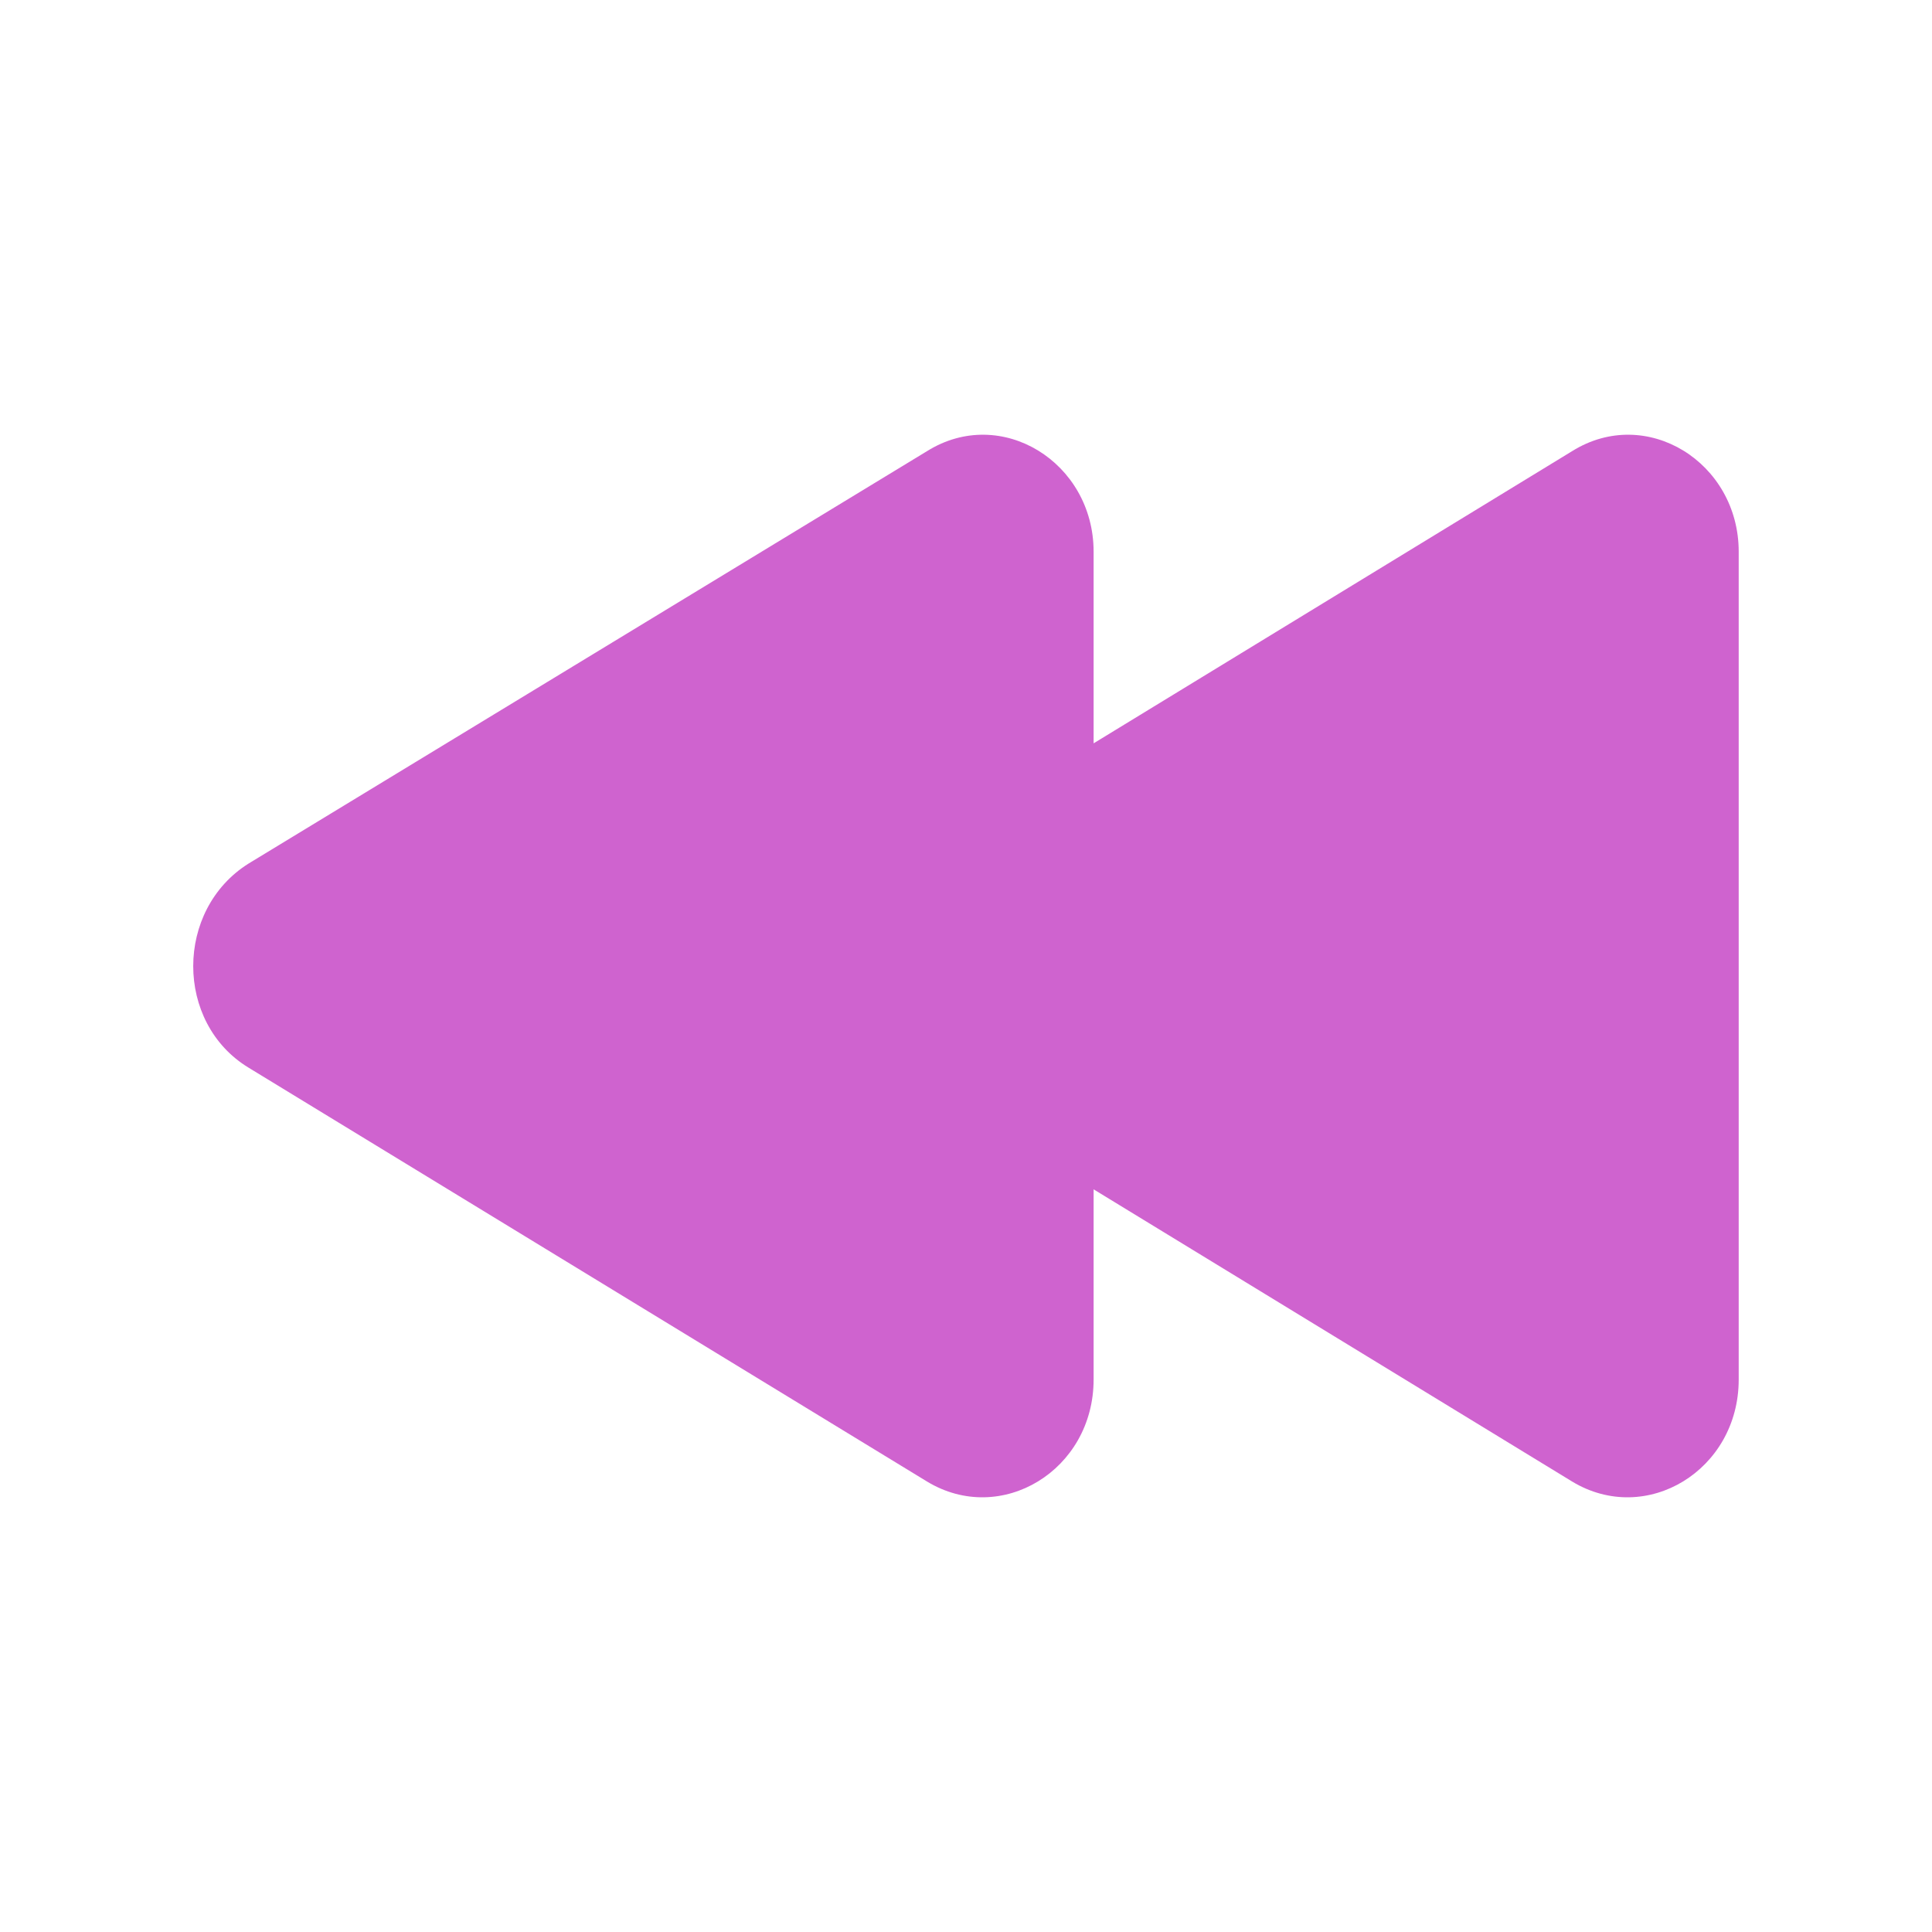
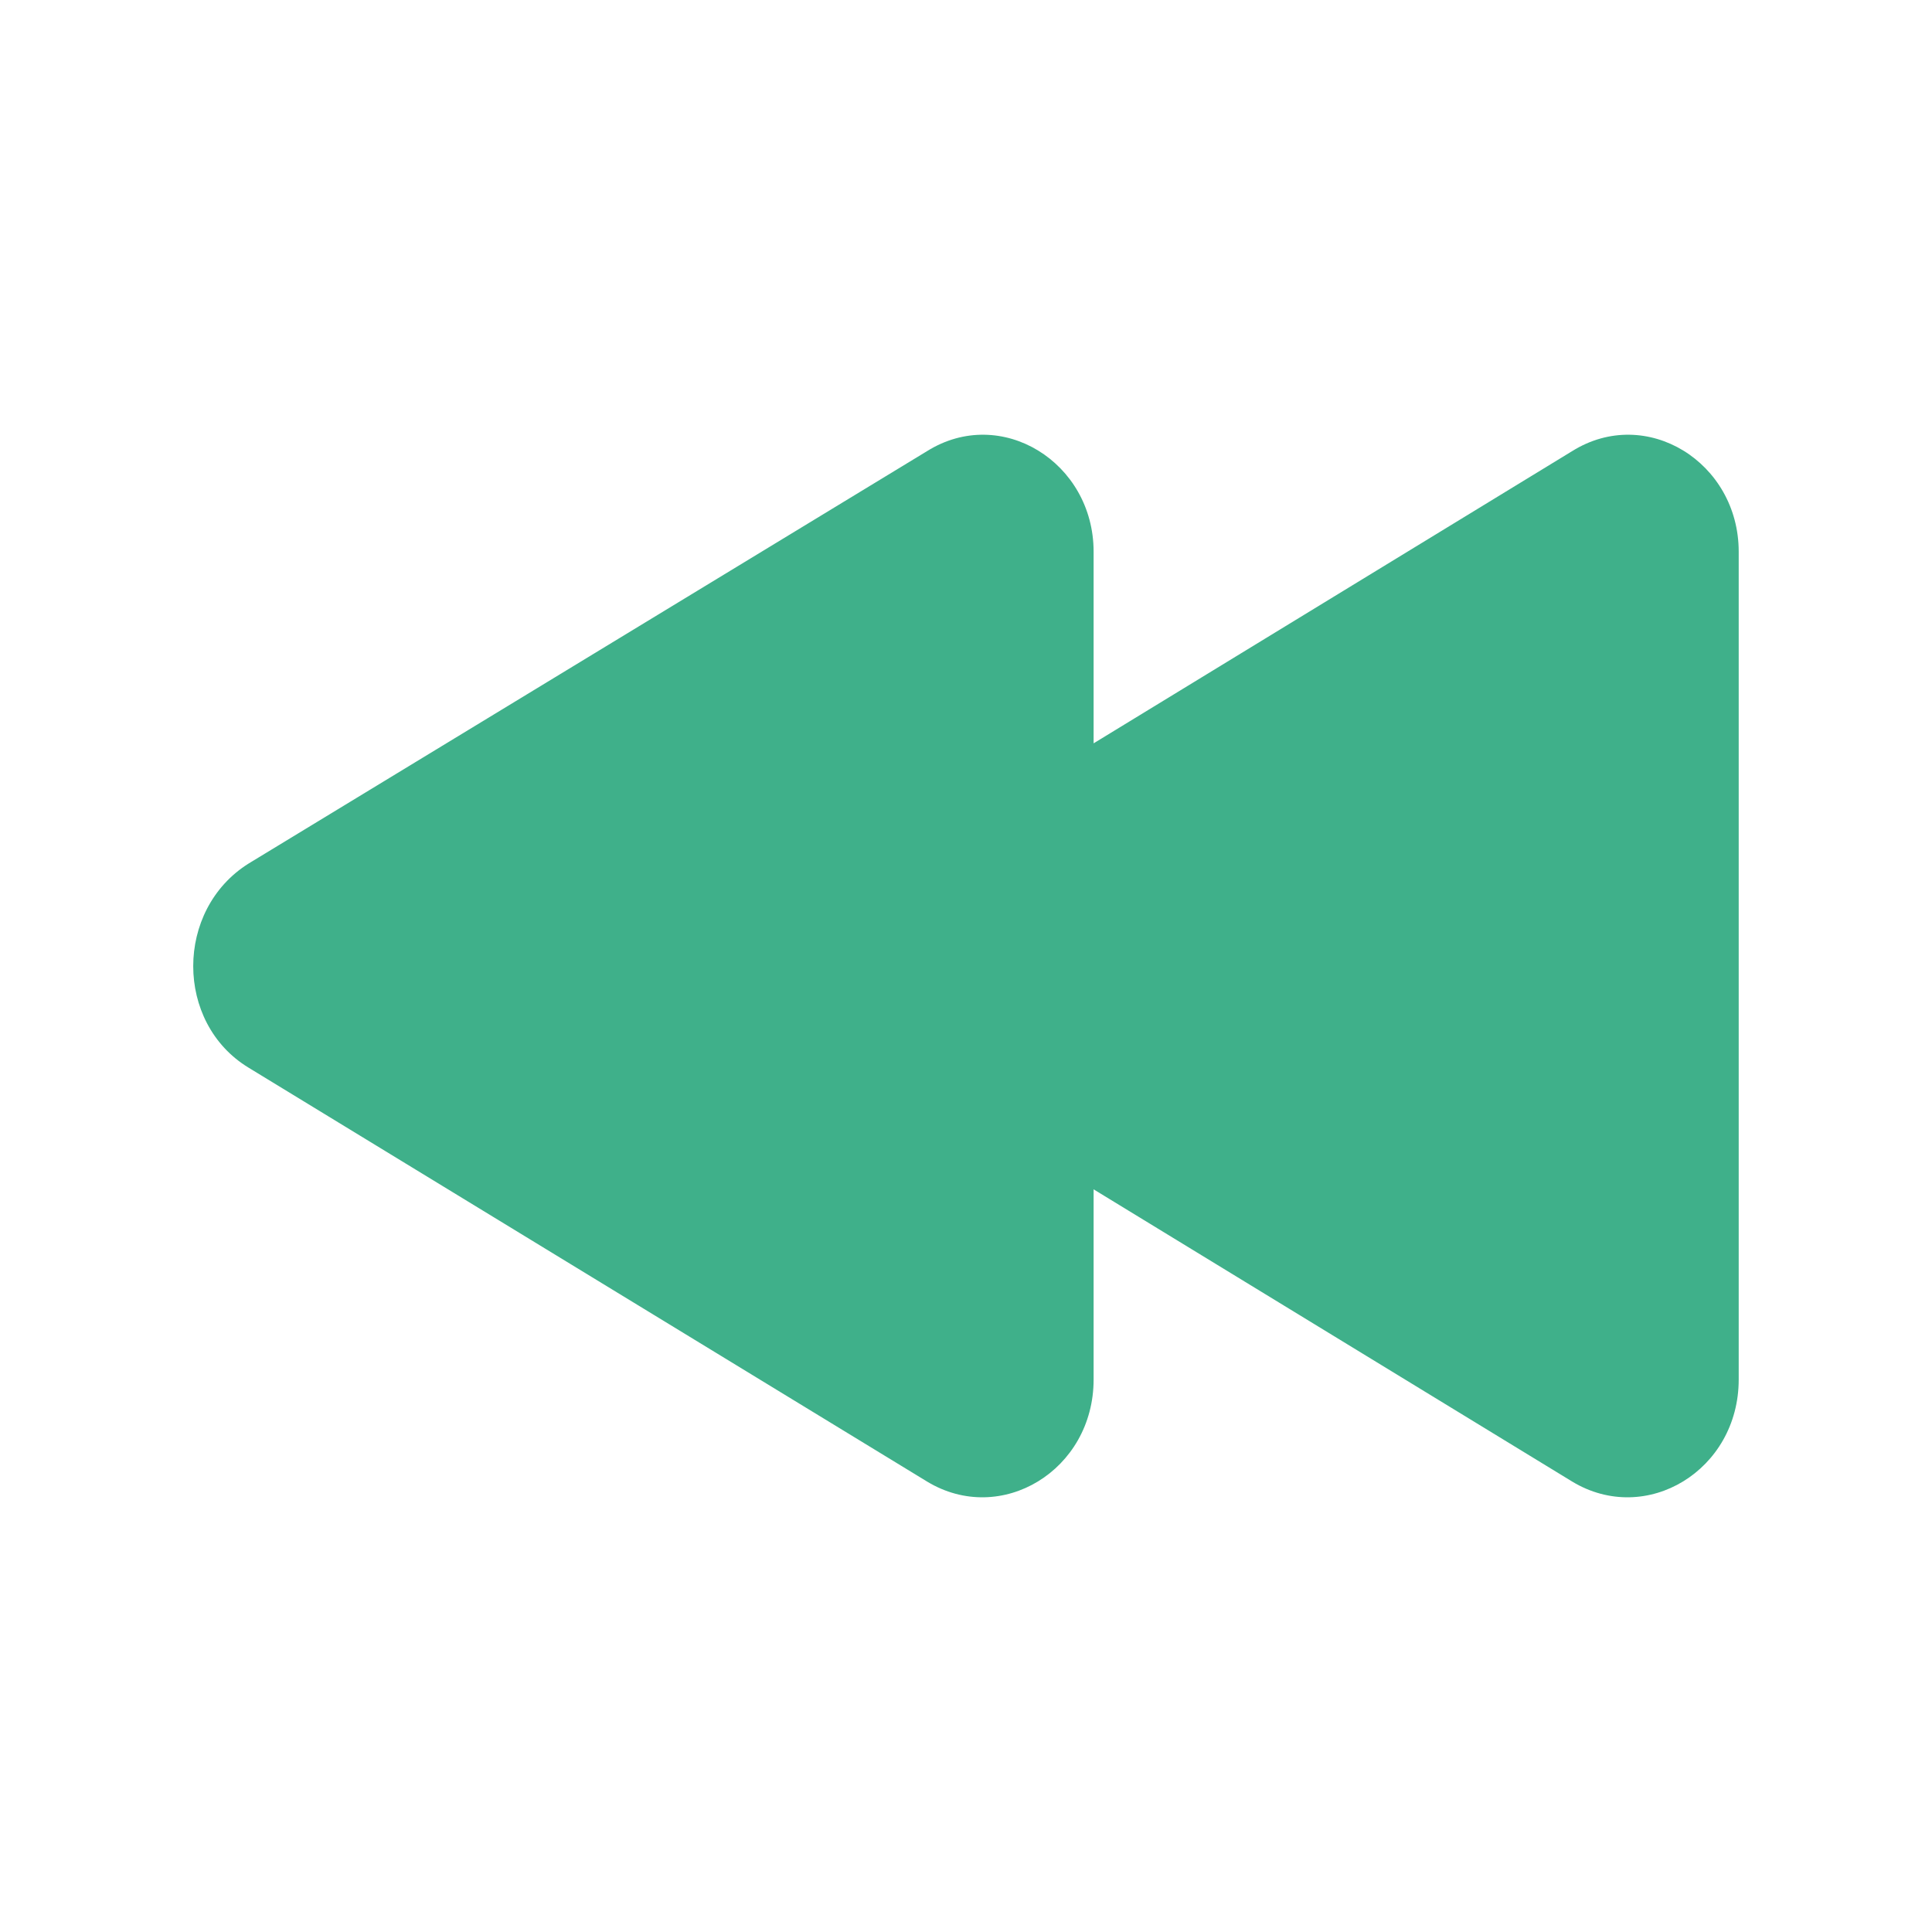
<svg xmlns="http://www.w3.org/2000/svg" width="20px" height="20px" viewBox="0 0 20 20" version="1.1">
  <defs />
  <g id="Page-1" stroke="none" stroke-width="1" fill="none" fill-rule="evenodd">
-     <g id="slower" fill="#CF63CF">
+     <g id="slower" fill="#3FB08A">
      <path d="M2.574,8.939 L9.597,4.67 C10.363,4.191 11.321,4.785 11.321,5.711 L11.321,7.695 L16.275,4.67 C17.042,4.191 17.999,4.785 17.999,5.711 L17.999,14.281 C17.999,15.22 17.042,15.801 16.275,15.337 L11.321,12.312 L11.321,14.281 C11.321,15.22 10.363,15.801 9.597,15.337 L2.574,11.053 C1.809,10.589 1.809,9.418 2.574,8.939" />
    </g>
  </g>
</svg>
